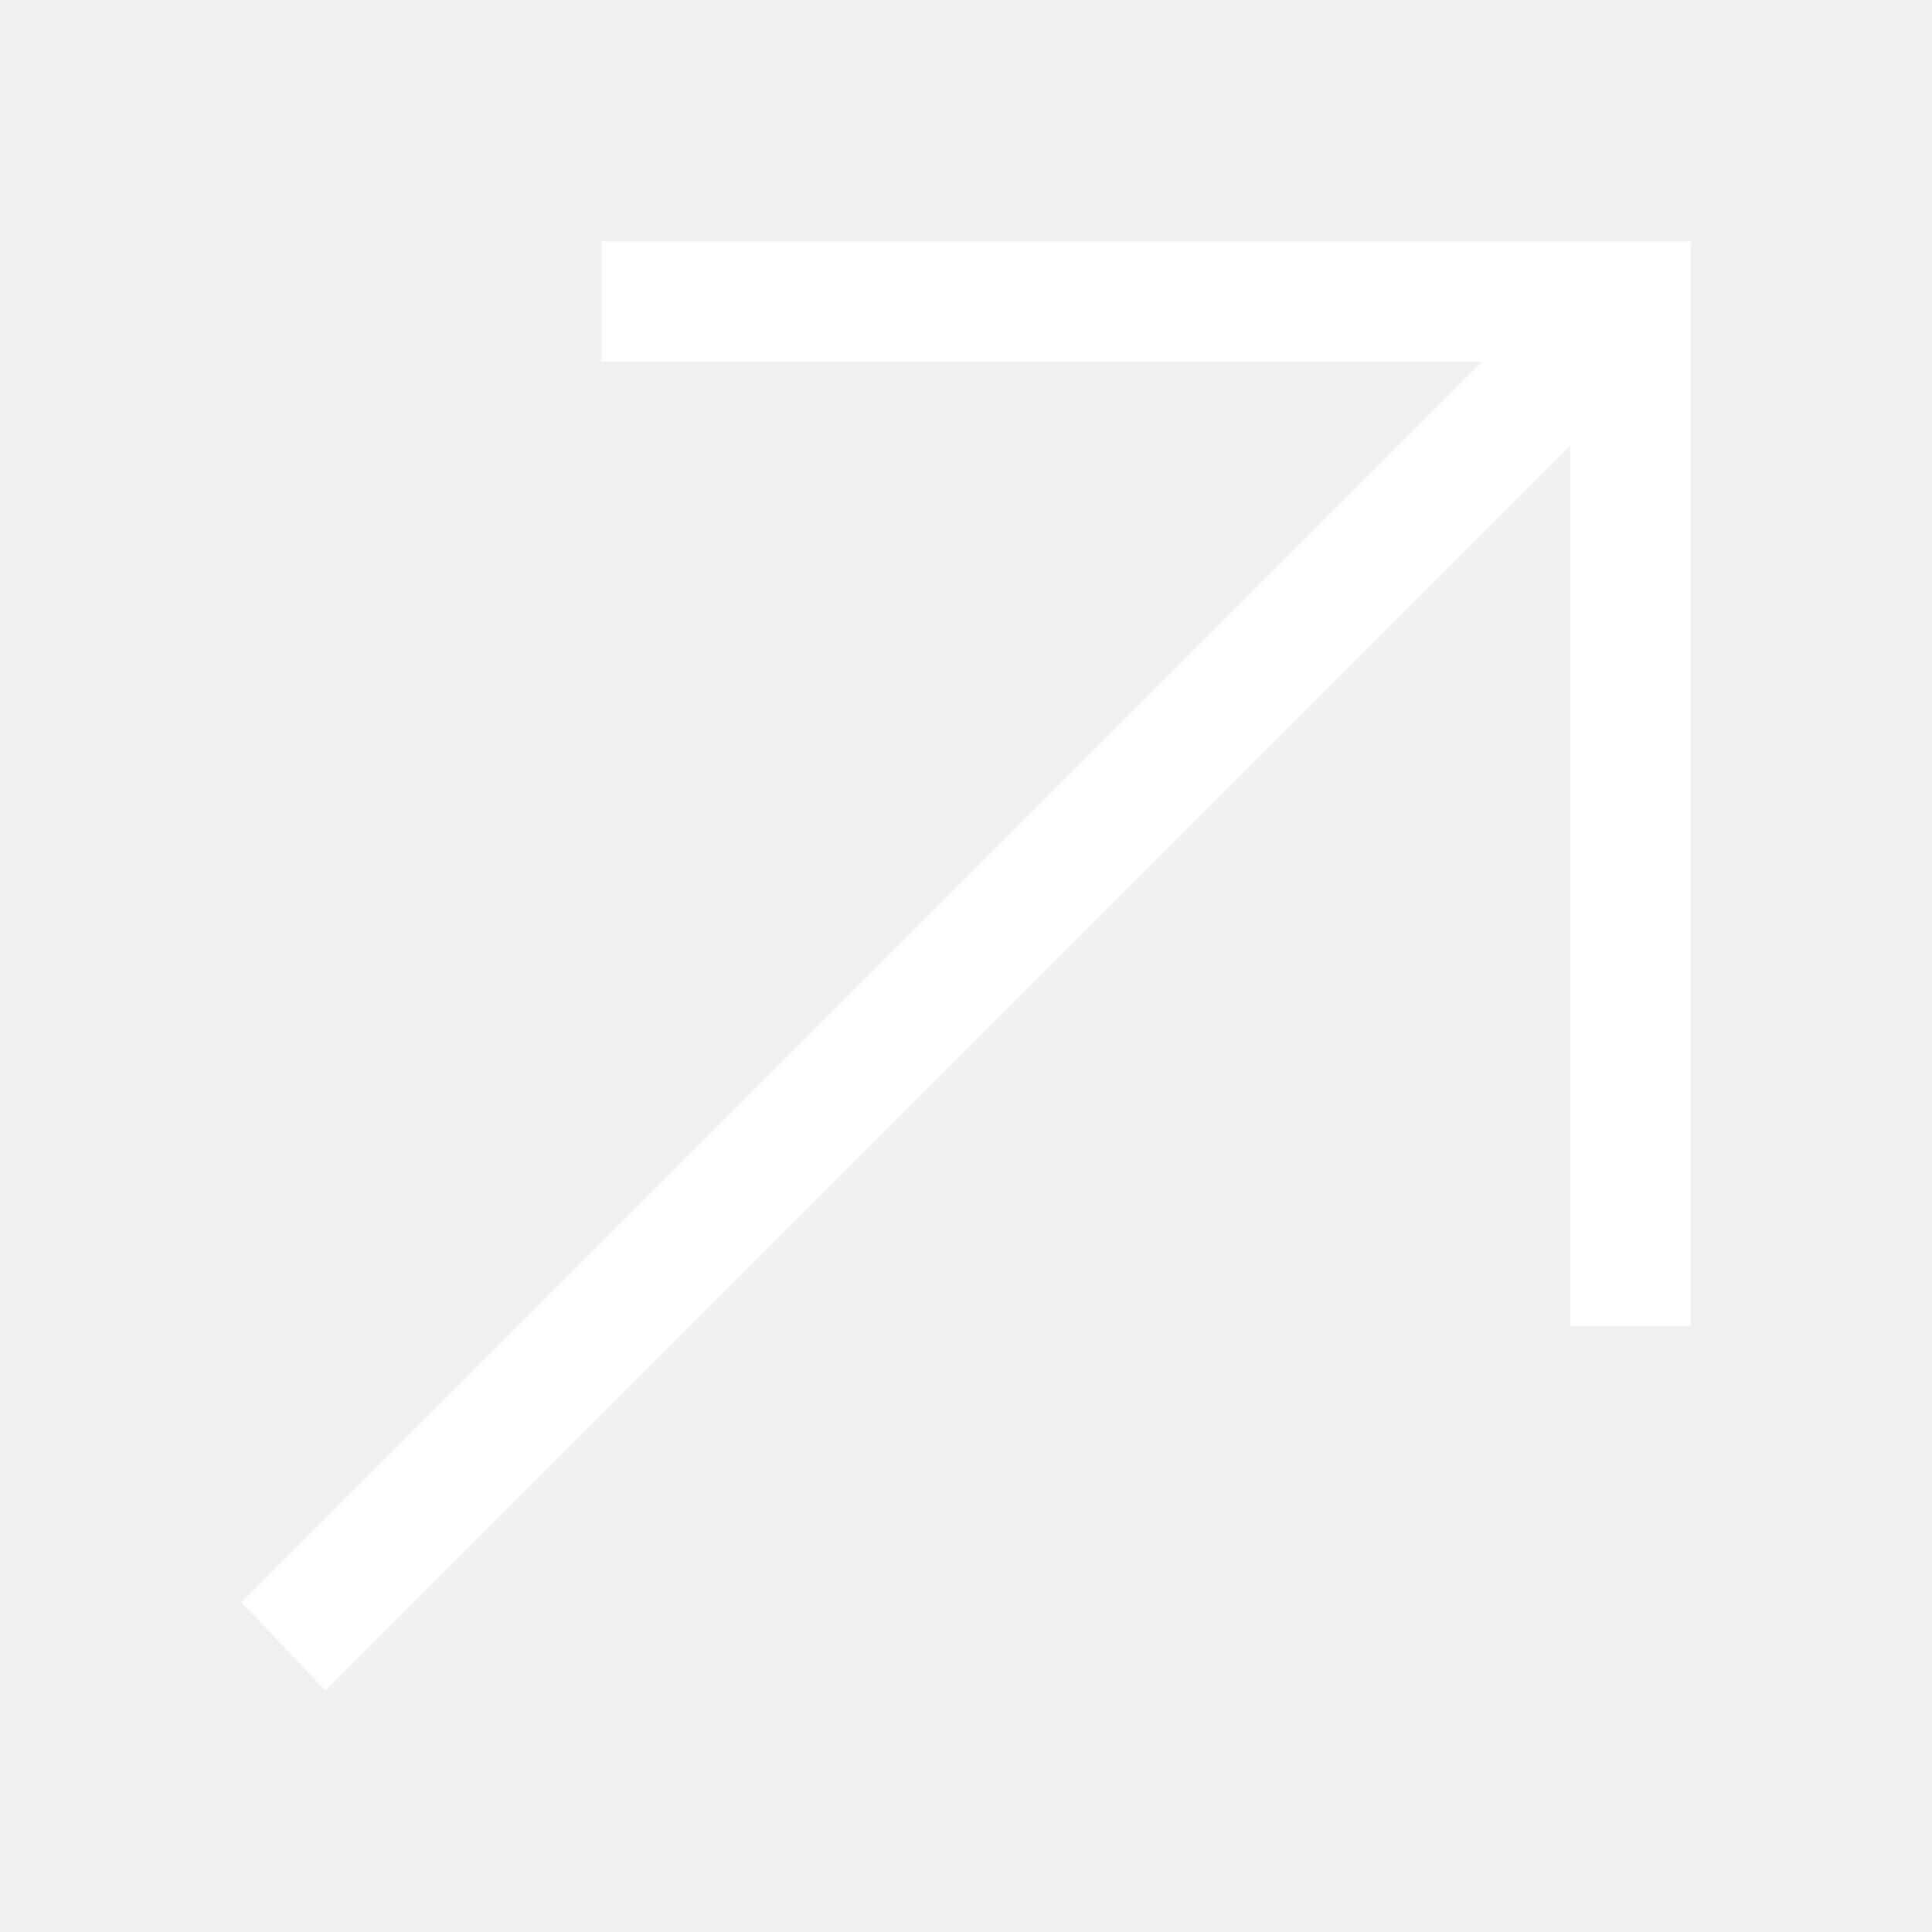
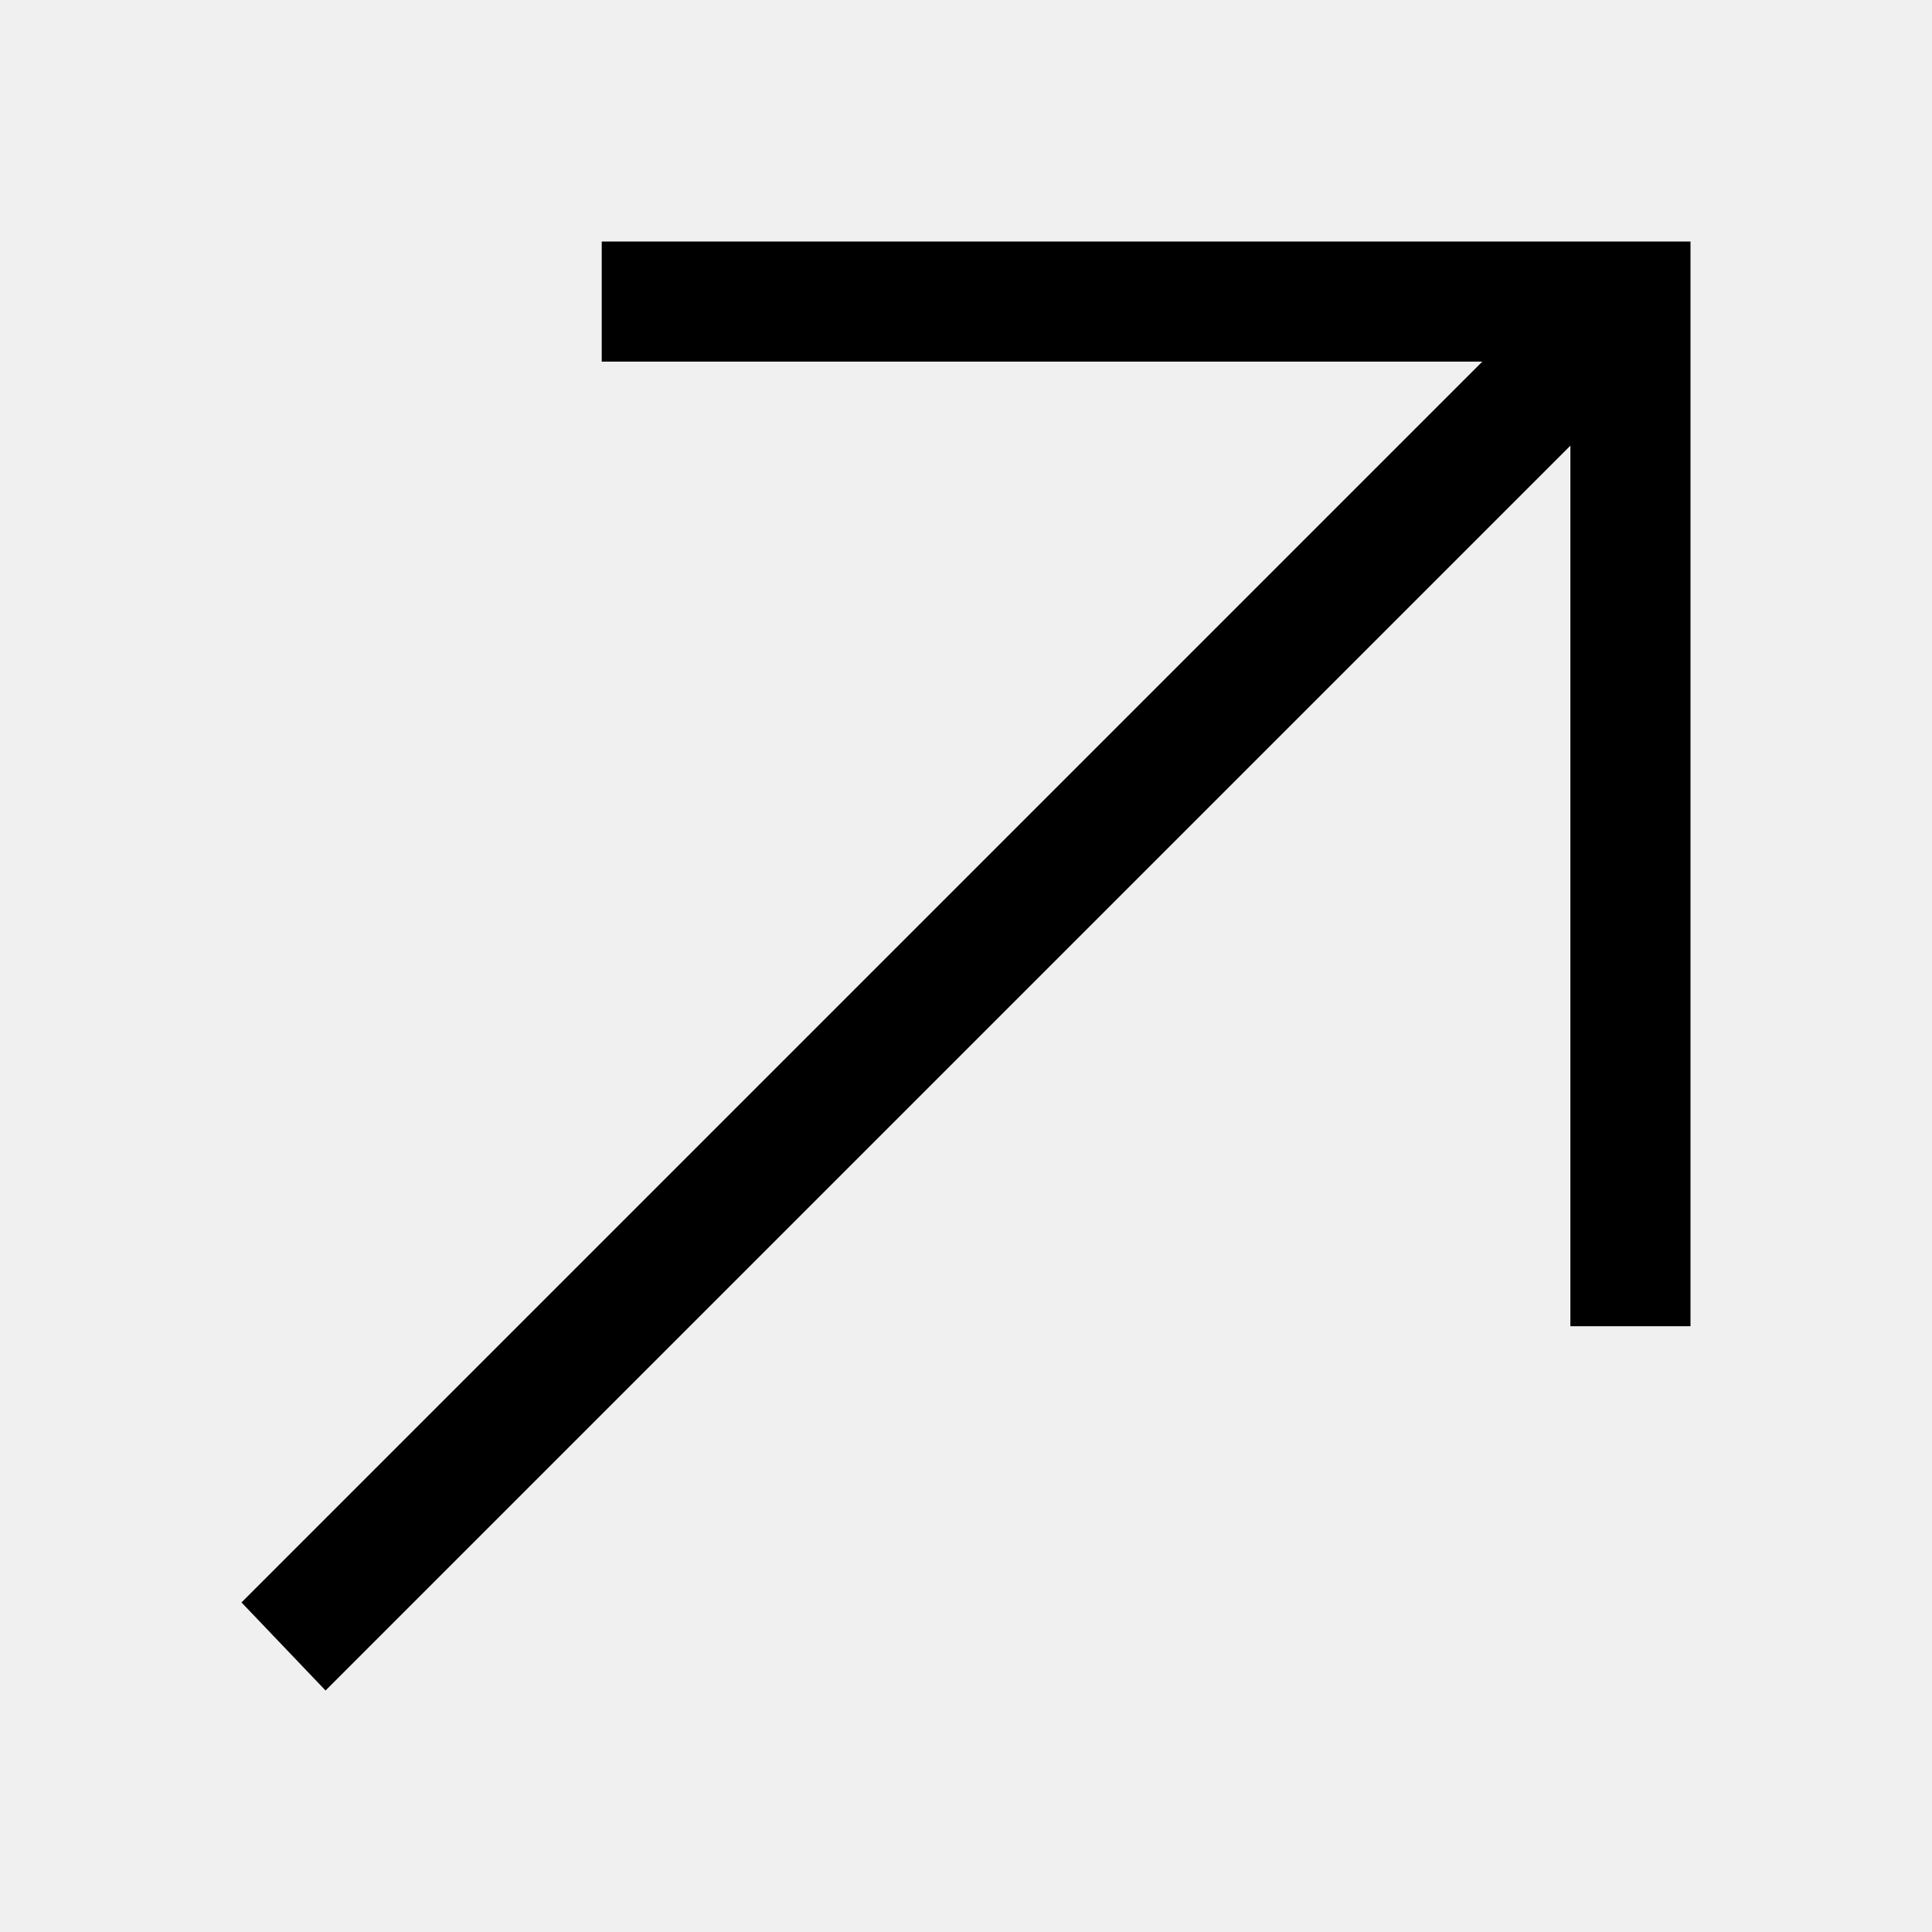
<svg xmlns="http://www.w3.org/2000/svg" width="24" height="24" viewBox="0 0 24 24" fill="none">
-   <path d="M21 3V16.475H19.508V5.536L4.044 21L3 19.906L18.414 4.492H7.475V3H21Z" fill="white" />
+   <path d="M21 3V16.475H19.508V5.536L4.044 21L3 19.906L18.414 4.492H7.475V3H21Z" fill="black" />
</svg>
